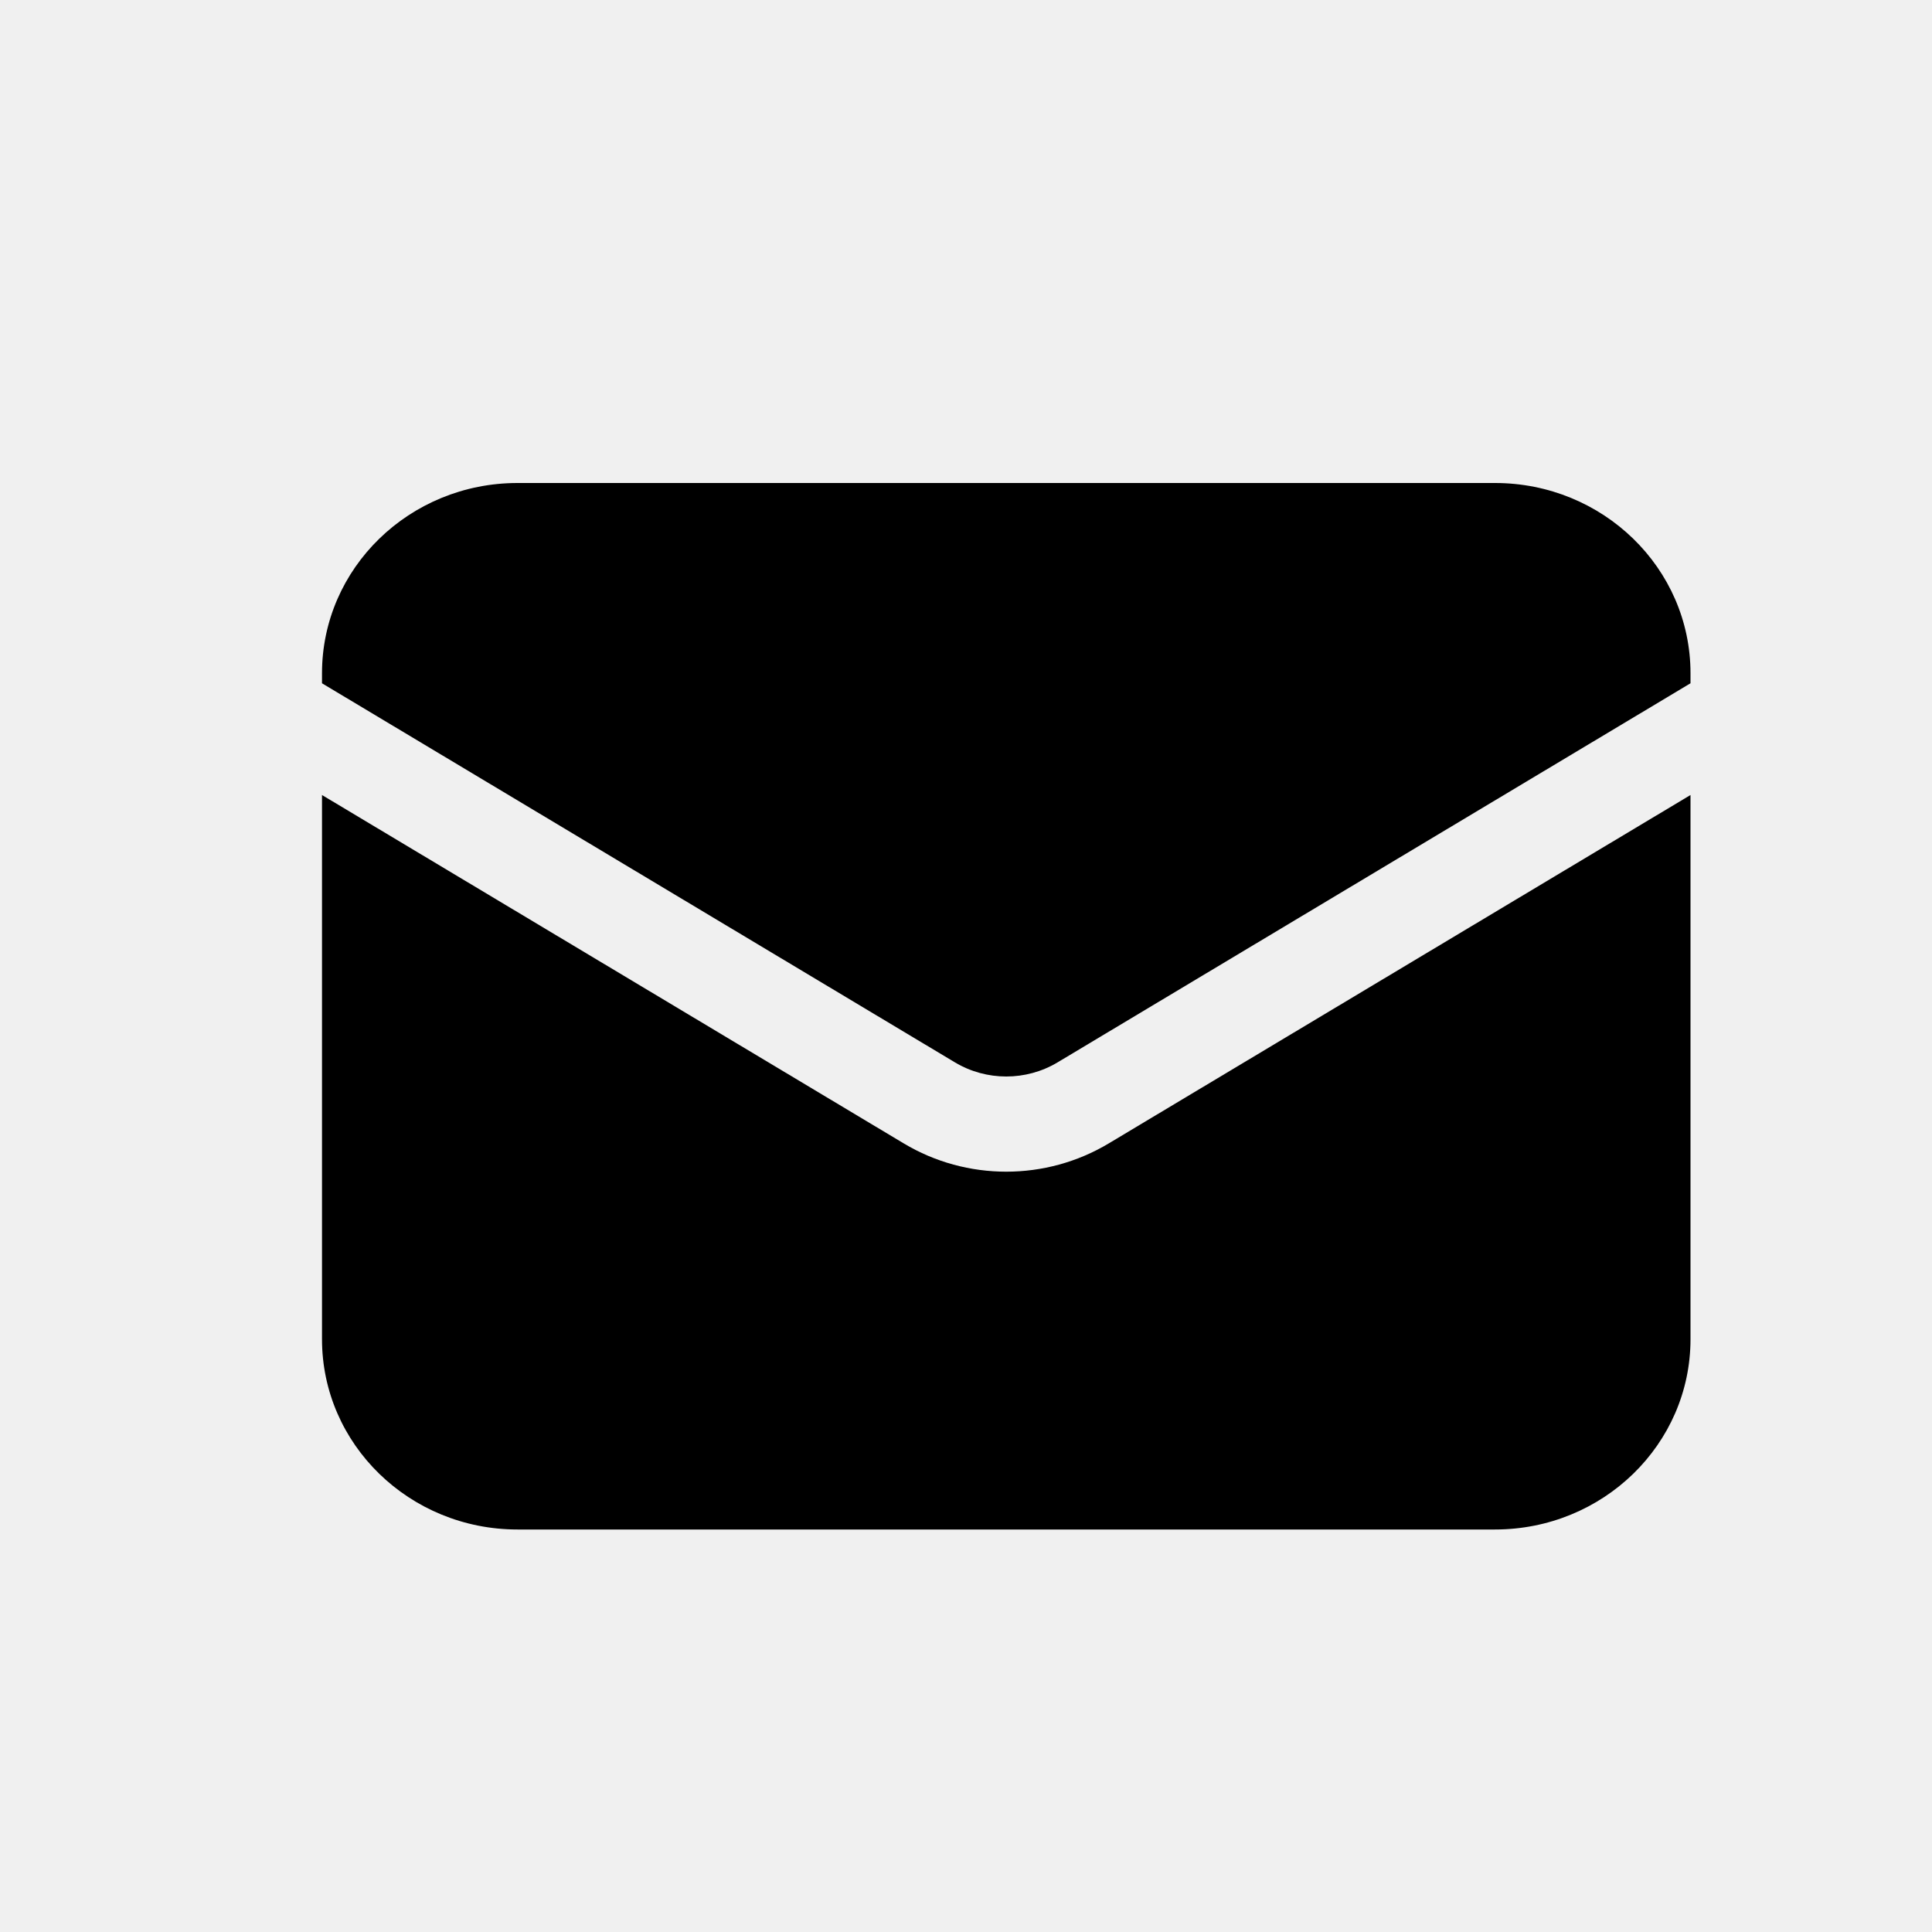
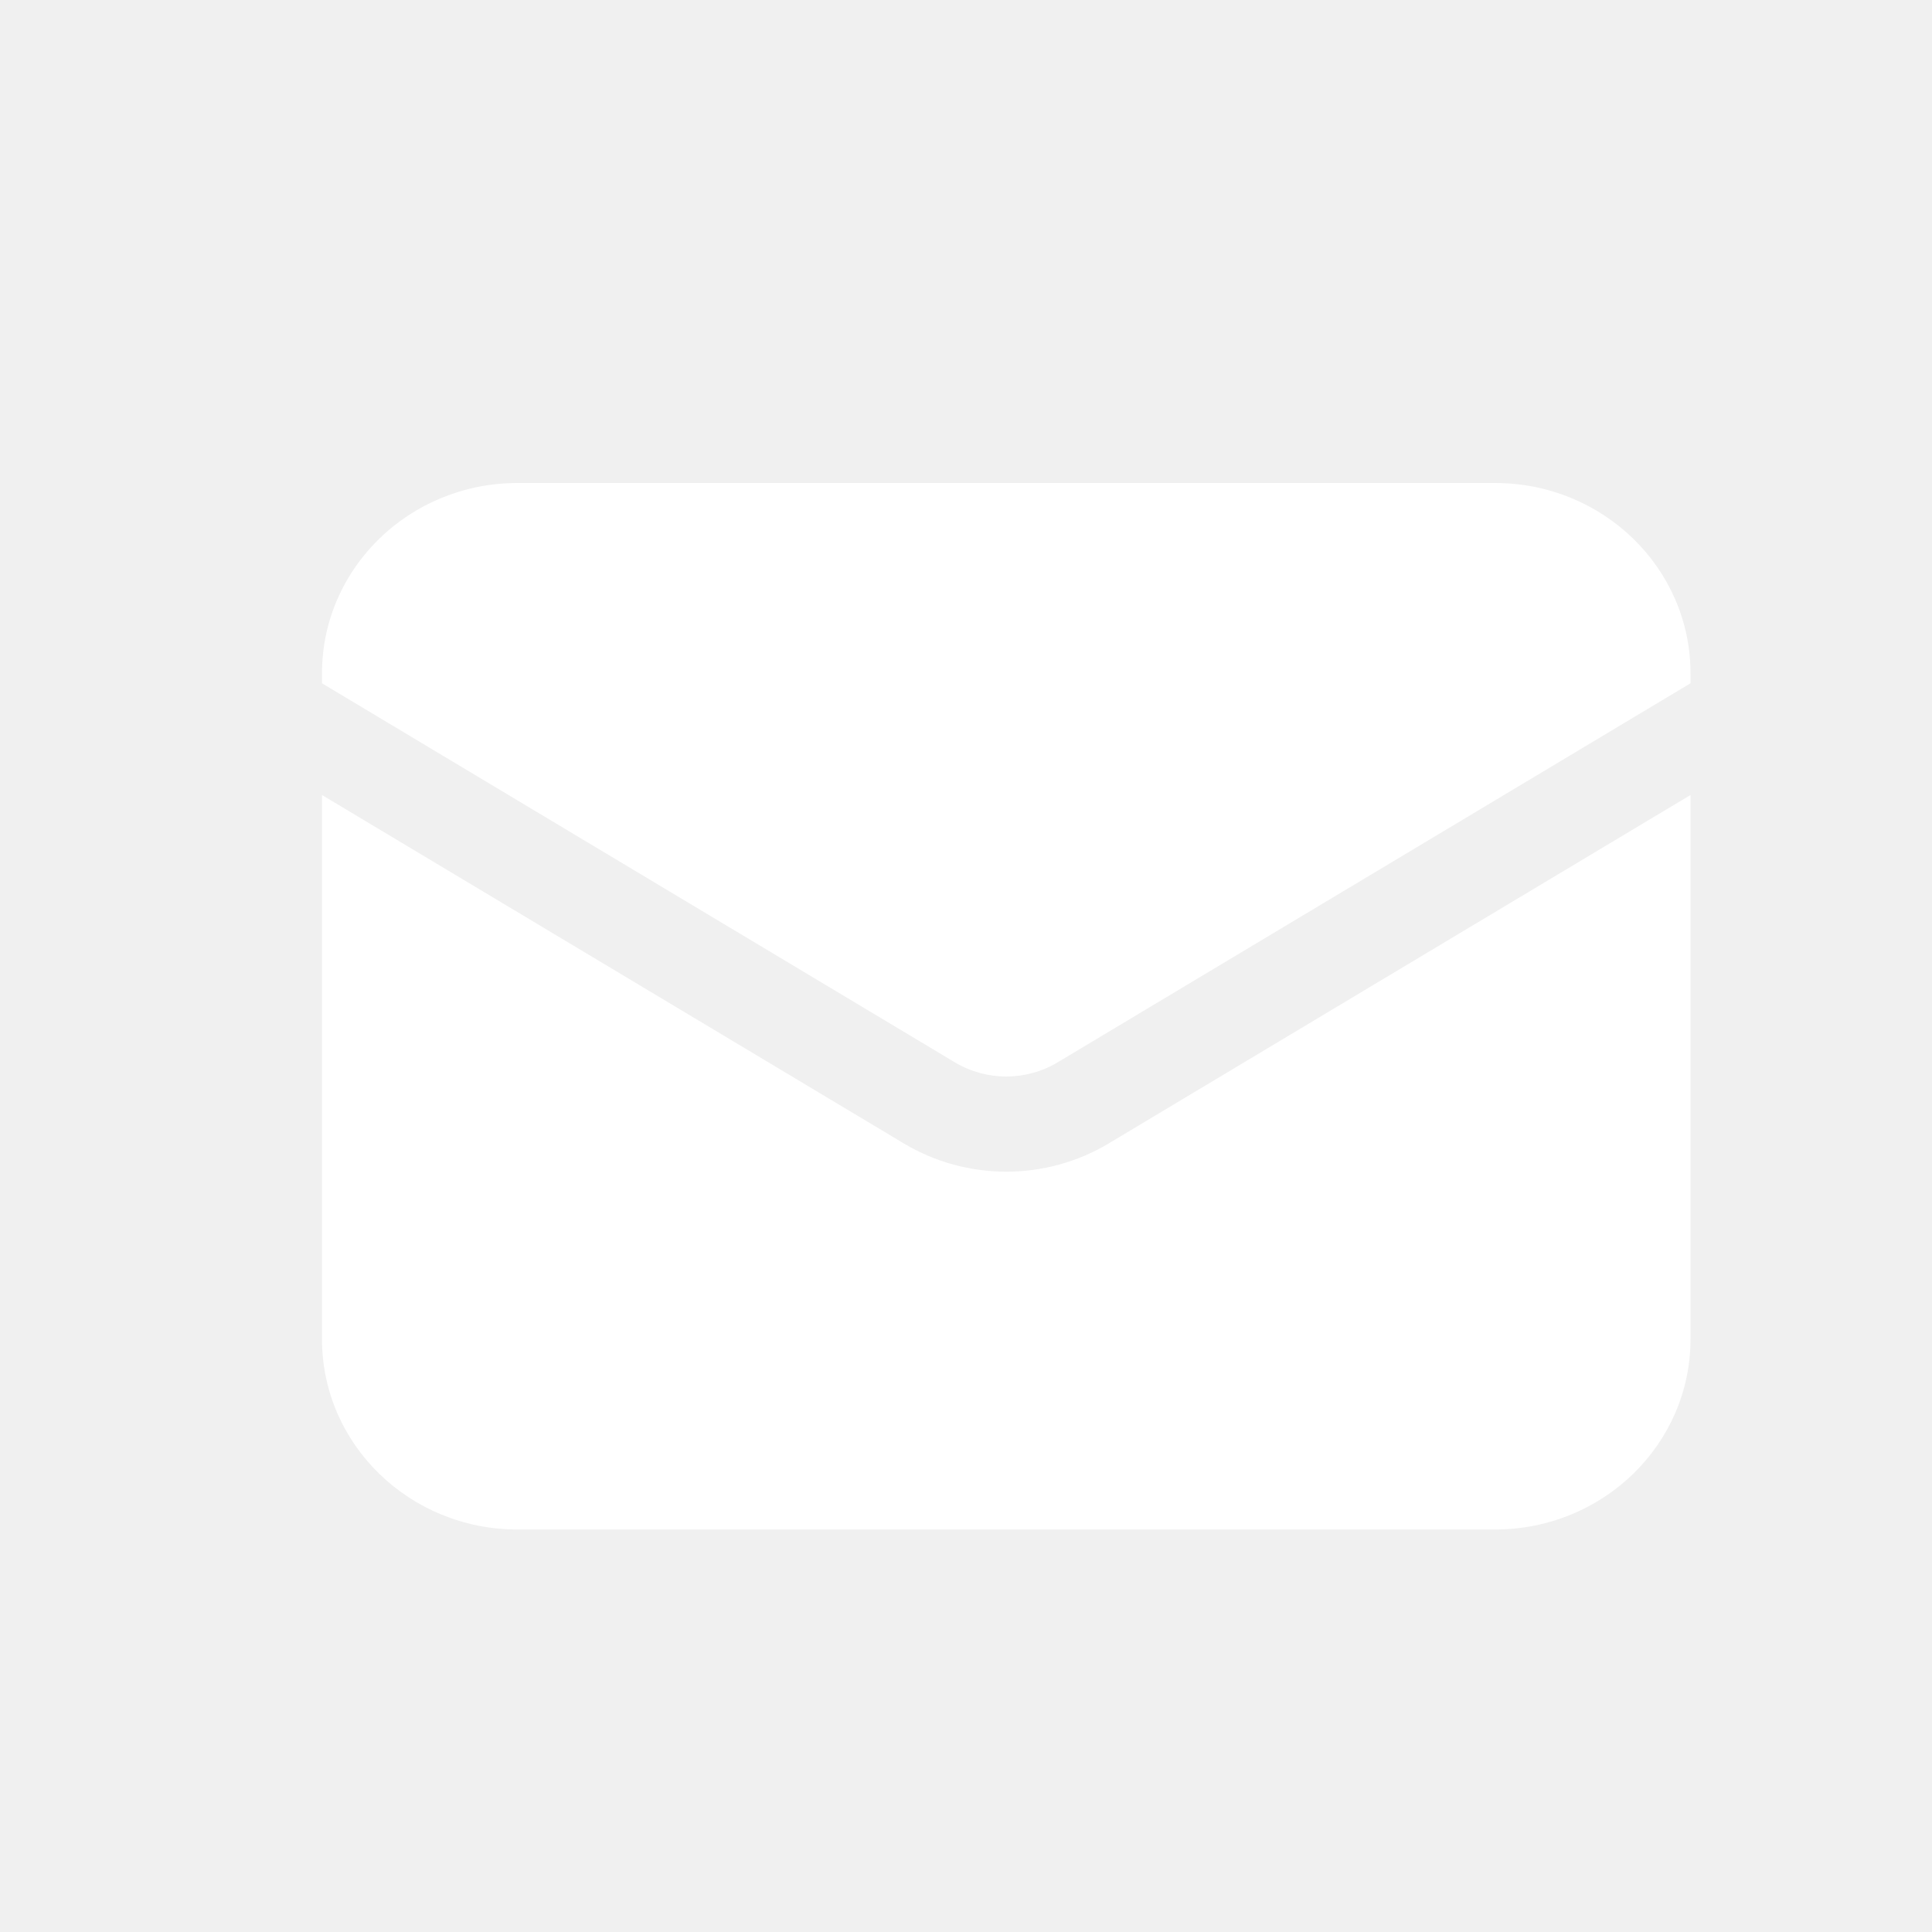
<svg xmlns="http://www.w3.org/2000/svg" width="100%" height="100%" viewBox="0 0 24 24" fill="none">
-   <path d="M4 9.876V16.636C4 17.942 5.087 19 6.429 19H18.571C19.913 19 21 17.942 21 16.636V9.876L13.773 14.204C12.992 14.672 12.008 14.672 11.227 14.204L4 9.876Z" fill="currentColor" />
-   <path d="M21 8.488V8.364C21 7.058 19.913 6 18.571 6H6.429C5.087 6 4 7.058 4 8.364V8.488L11.864 13.198C12.254 13.431 12.746 13.431 13.136 13.198L21 8.488Z" fill="currentColor" />
+   <path d="M4 9.876V16.636C4 17.942 5.087 19 6.429 19H18.571C19.913 19 21 17.942 21 16.636V9.876L13.773 14.204C12.992 14.672 12.008 14.672 11.227 14.204L4 9.876Z" fill="#FFFFFF" />
+   <path d="M21 8.488V8.364C21 7.058 19.913 6 18.571 6H6.429C5.087 6 4 7.058 4 8.364V8.488L11.864 13.198C12.254 13.431 12.746 13.431 13.136 13.198L21 8.488Z" fill="#FFFFFF" />
</svg>
